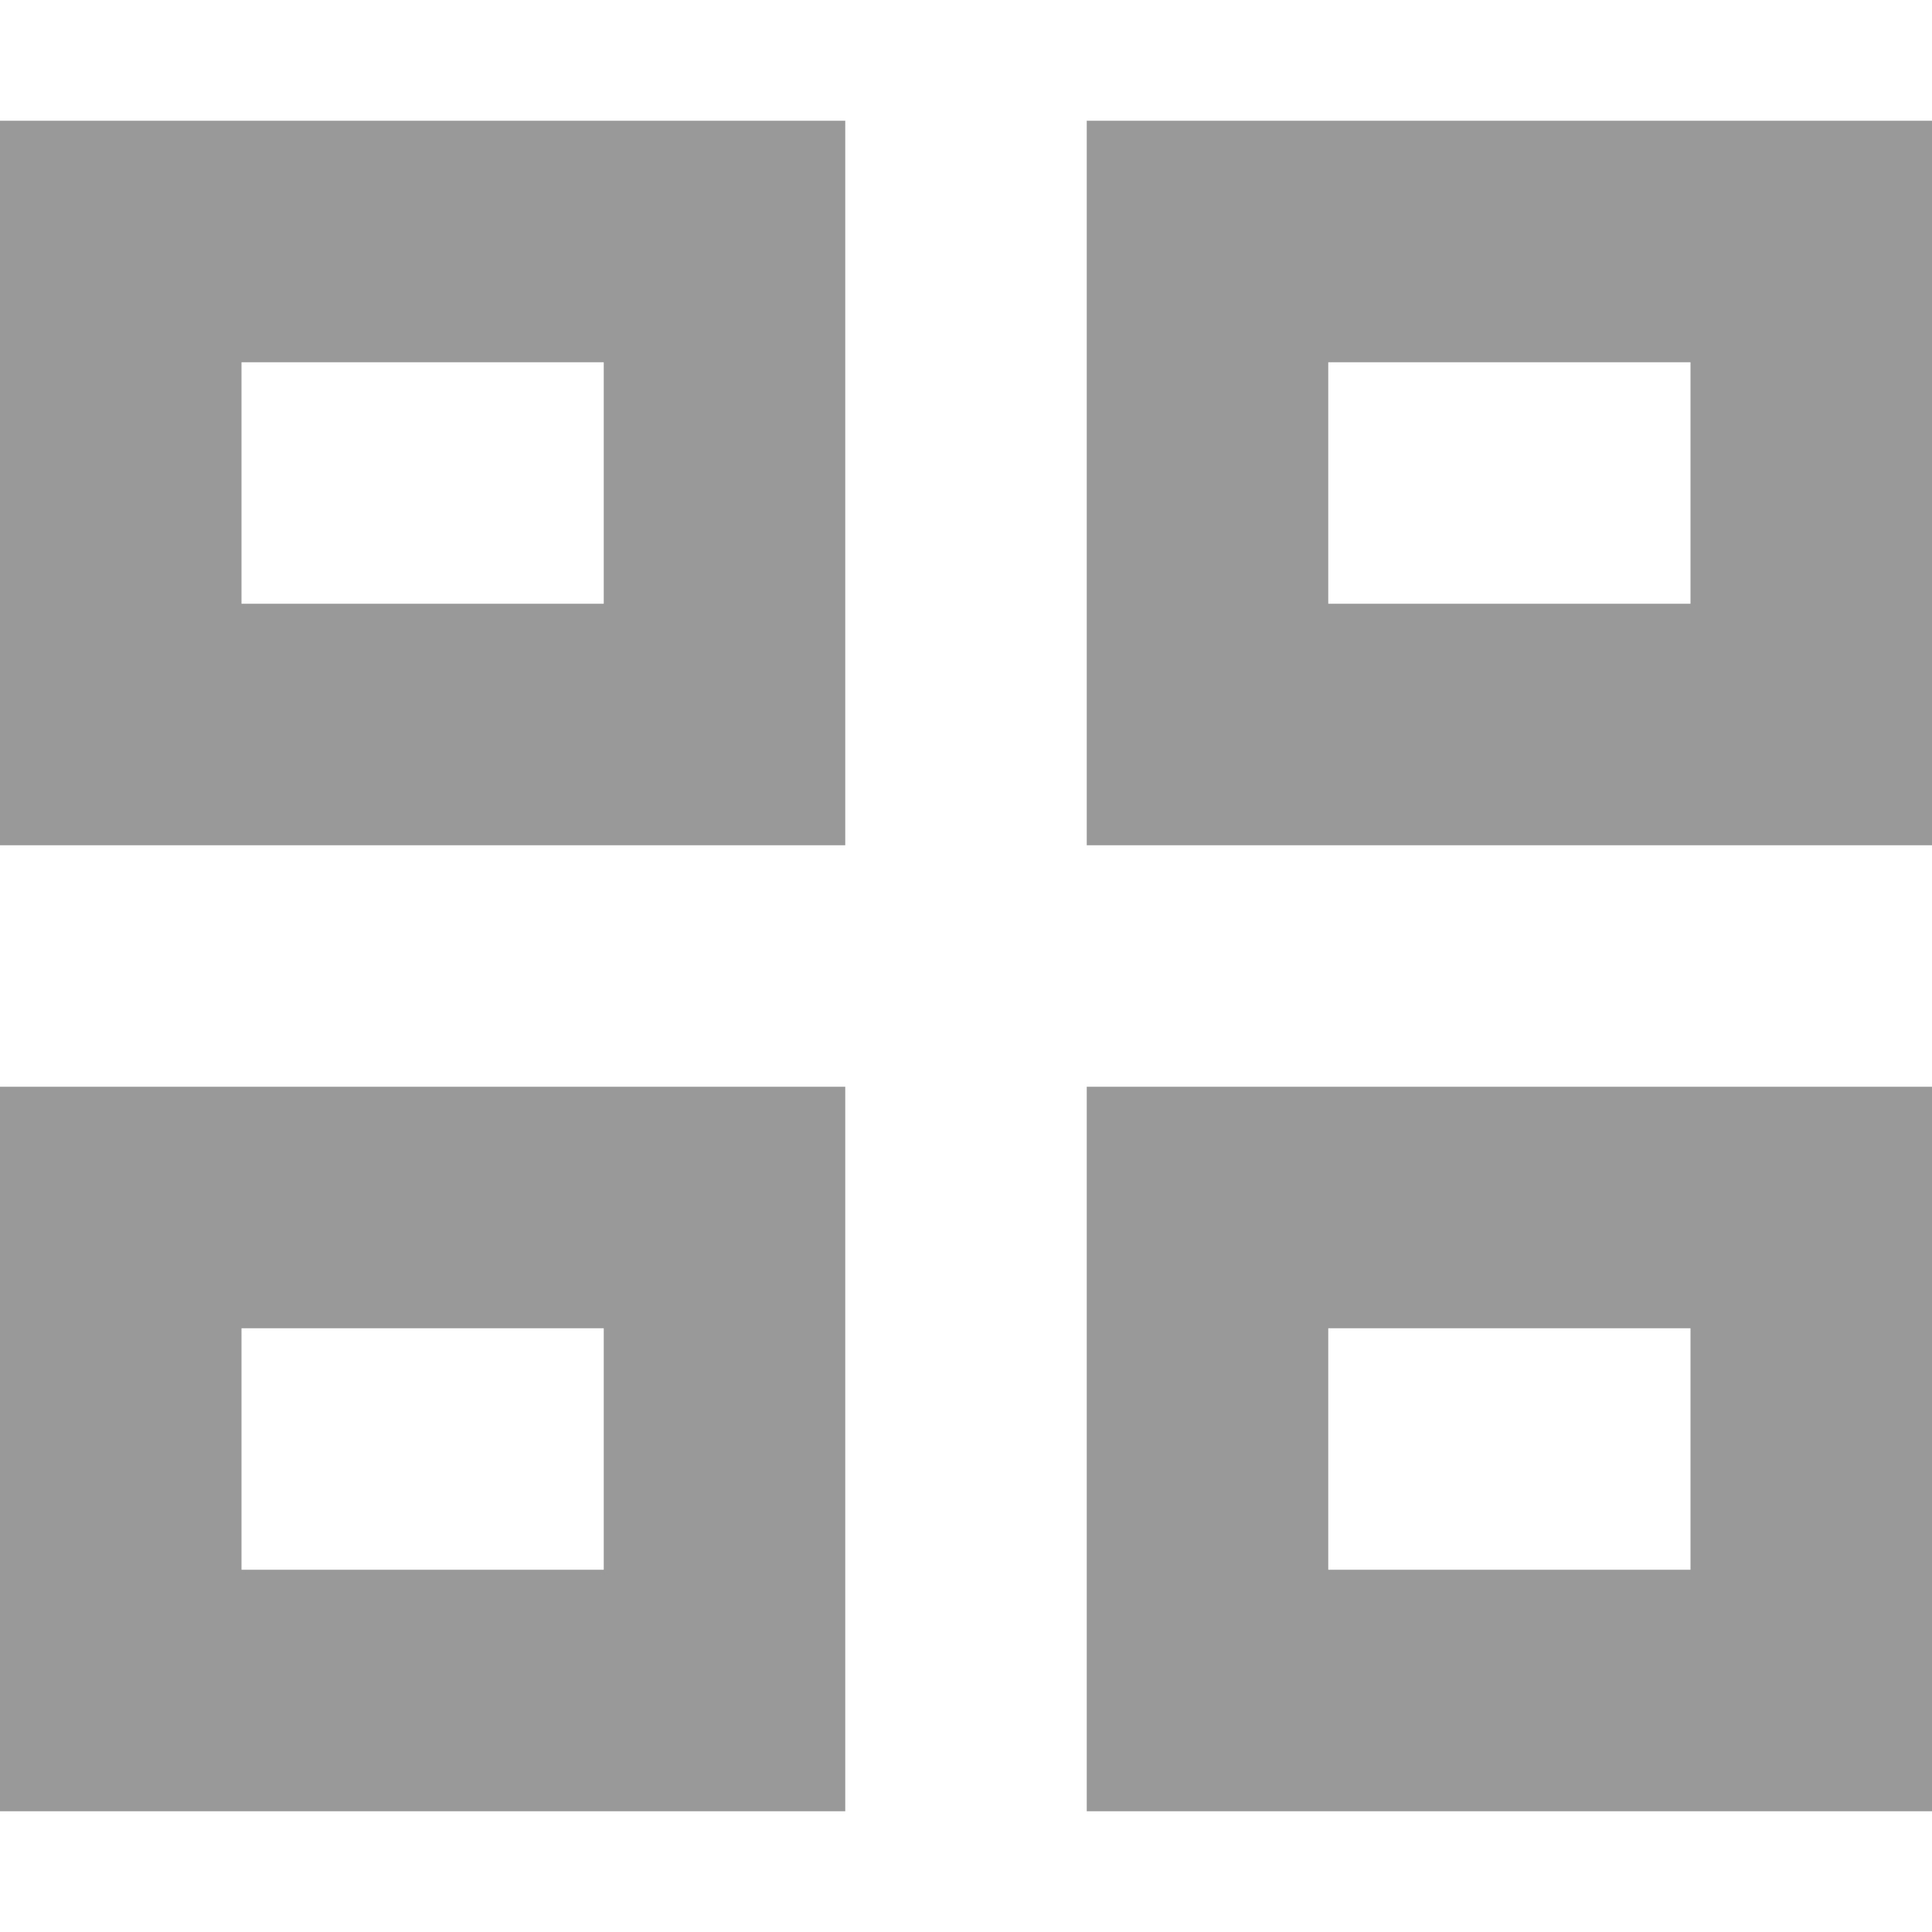
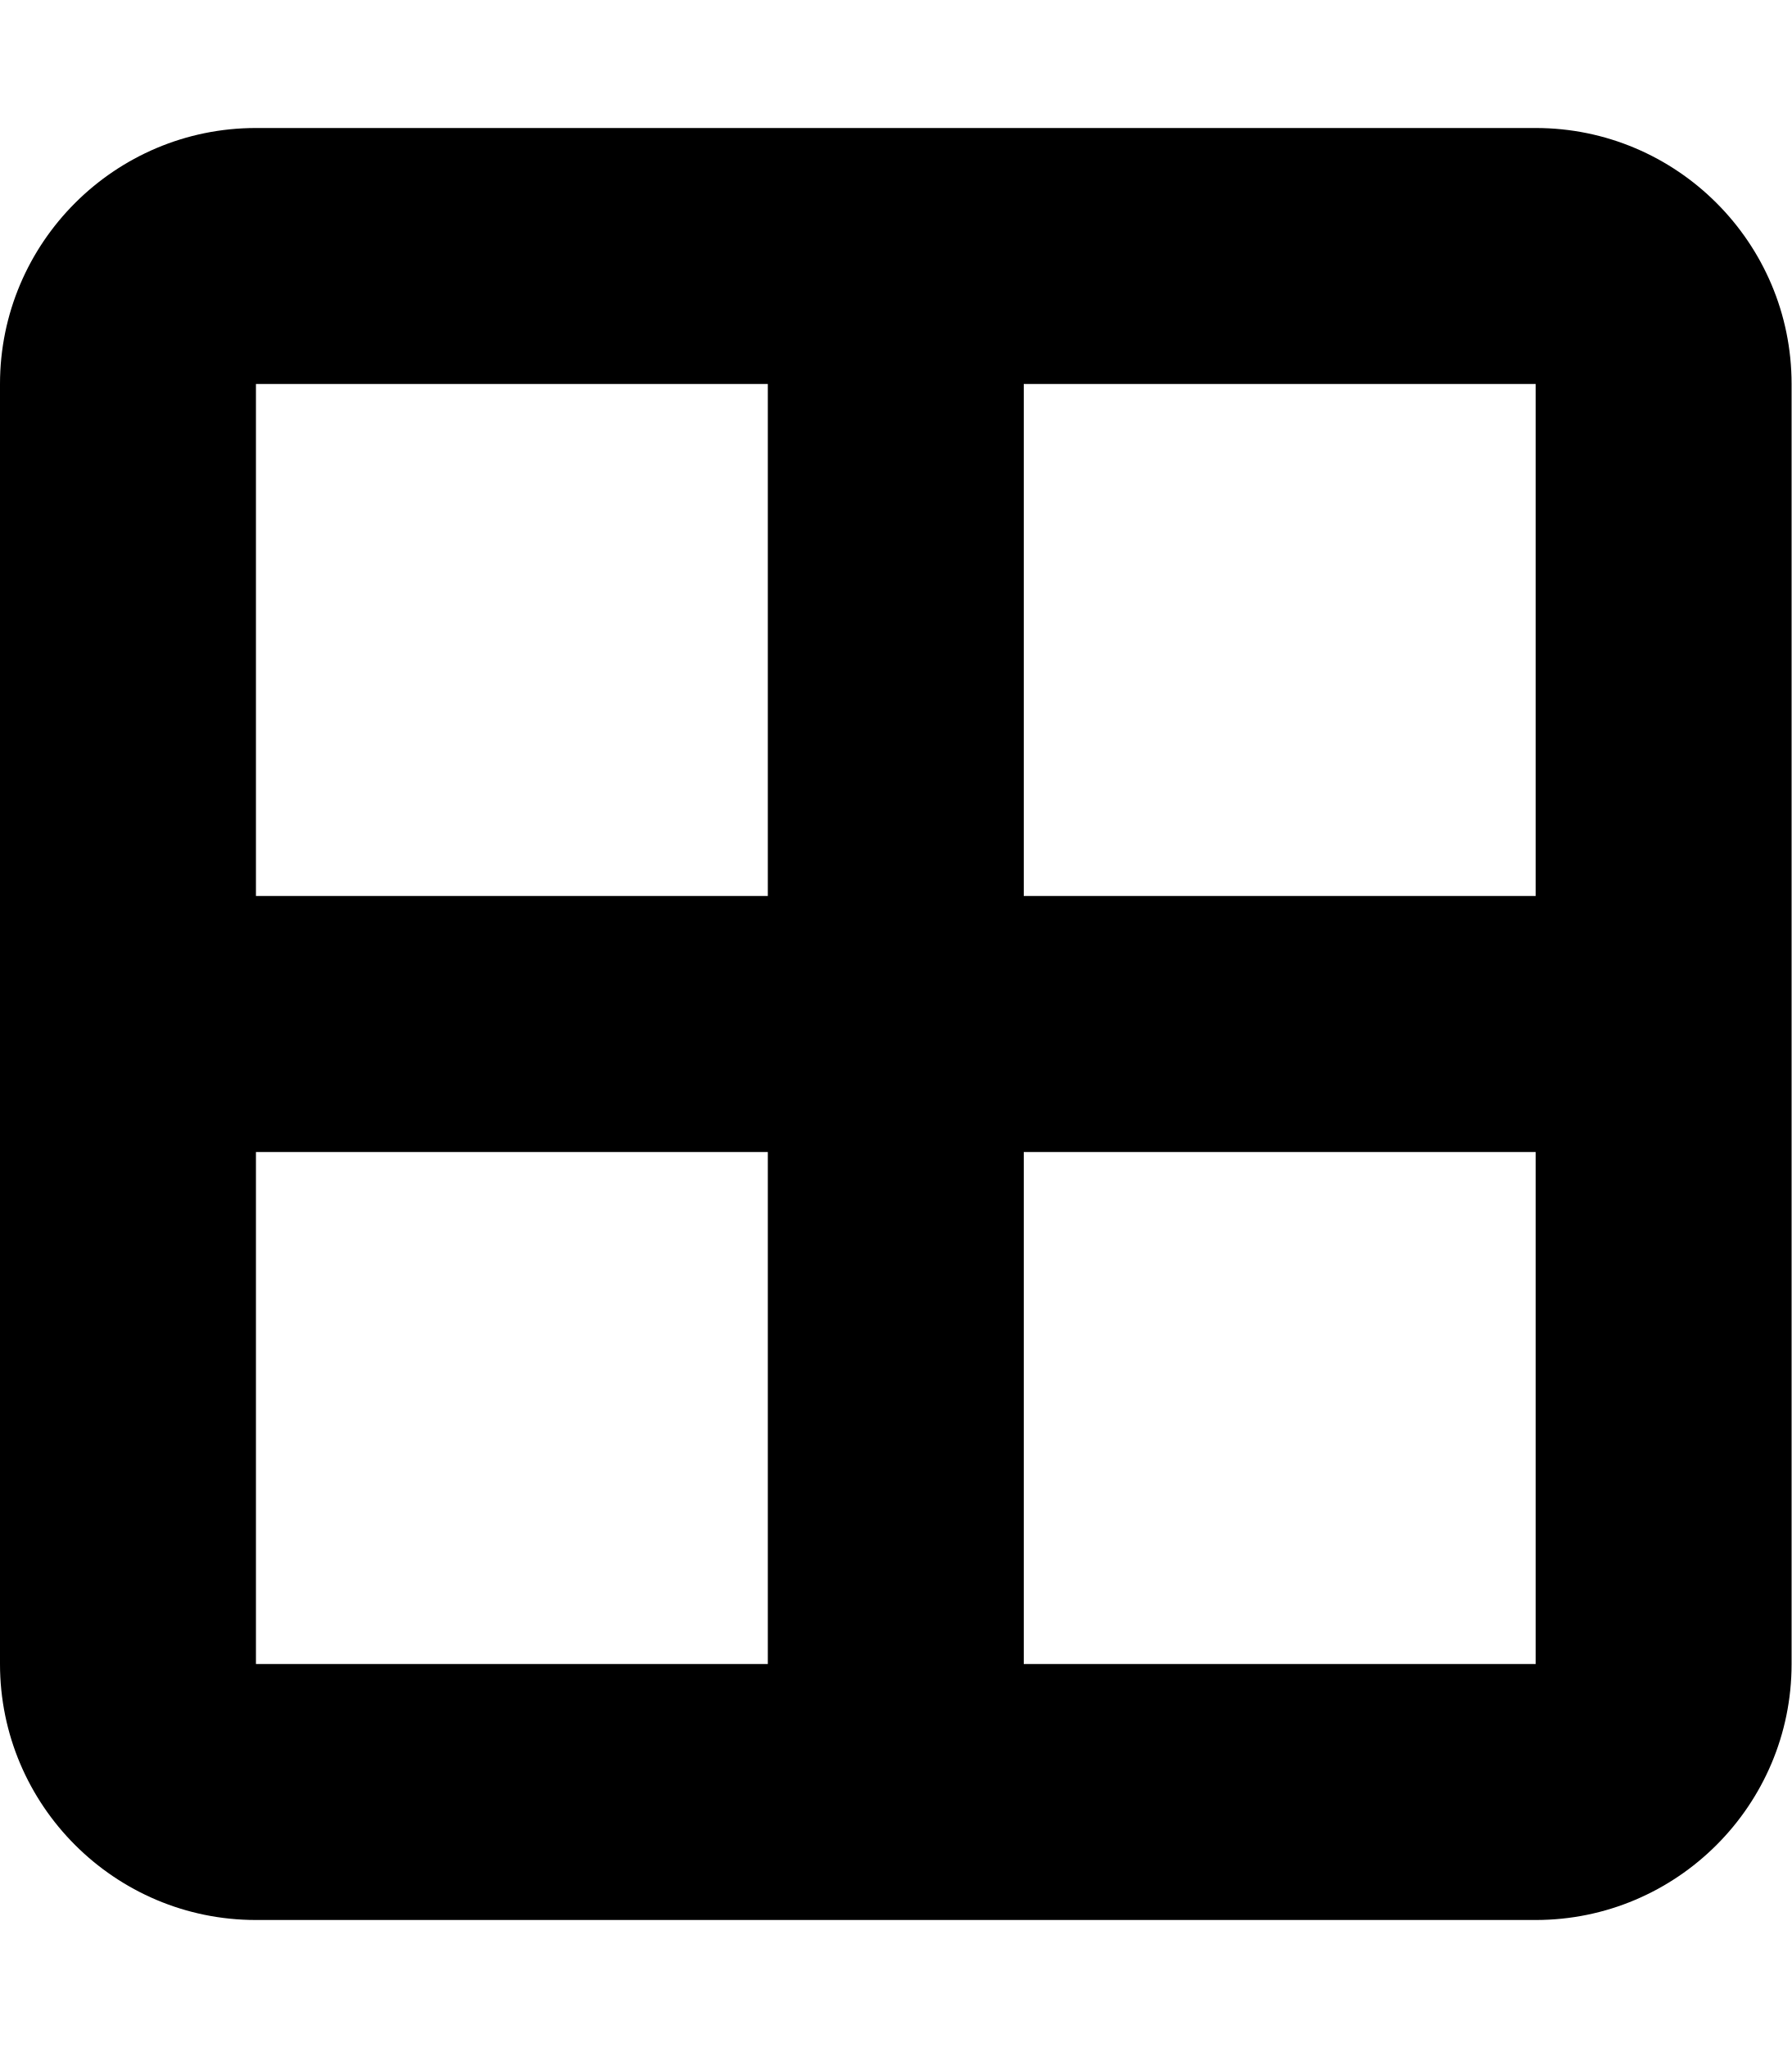
- <svg xmlns="http://www.w3.org/2000/svg" width="16" height="16" viewBox="0 -1 16 16" preserveAspectRatio="xMinYMid meet" overflow="visible">
-   <path d="M9 14h7V8H9v6zm5-4v2h-3v-2h3zM7 8H0v6h7V8zm-5 4v-2h3v2H2zM9 0v6h7V0H9zm5 4h-3V2h3v2zM7 0H0v6h7V0zM2 4V2h3v2H2z" fill="#999" />
+ <svg xmlns="http://www.w3.org/2000/svg" viewBox="0 0 448 512" preserveAspectRatio="xMinYMid meet">
+   <path d="M384 96V224H256V96H384zm0 192V416H256V288H384zM192 224H64V96H192V224zM64 288H192V416H64V288zM64 32C28.7 32 0 60.7 0 96V416c0 35.3 28.7 64 64 64H384c35.3 0 64-28.7 64-64V96c0-35.3-28.7-64-64-64H64z" />
</svg>
